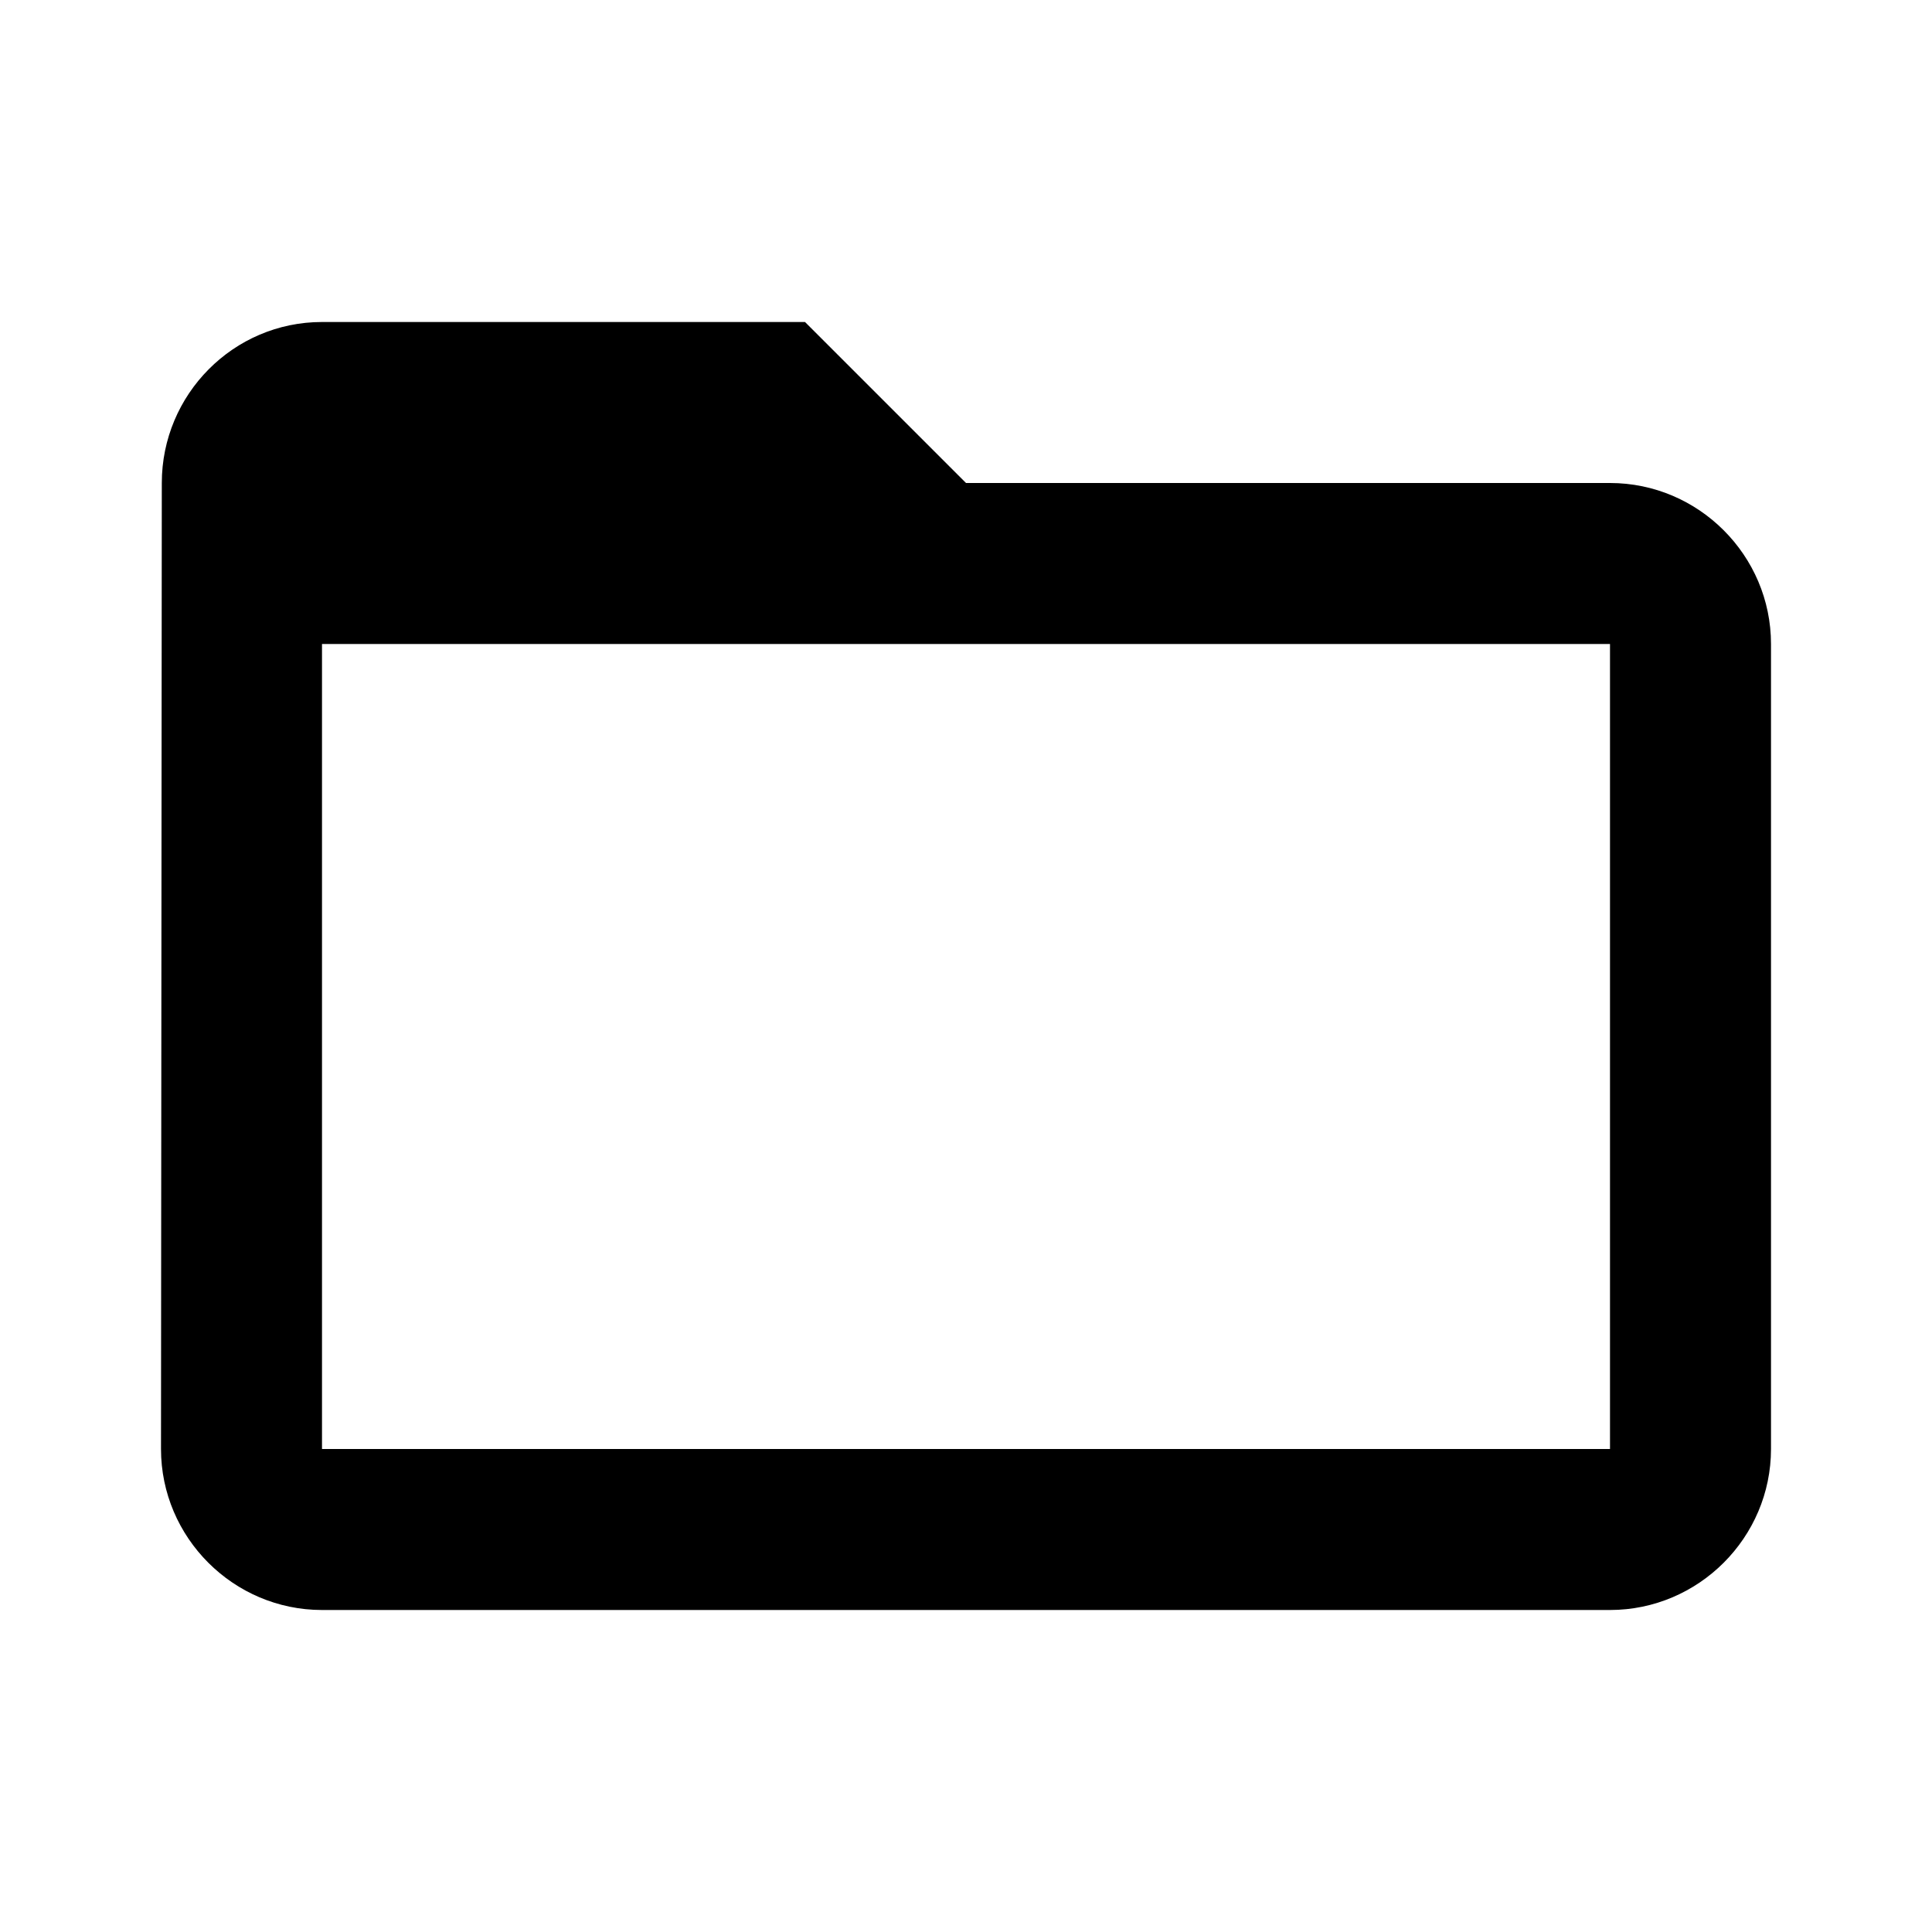
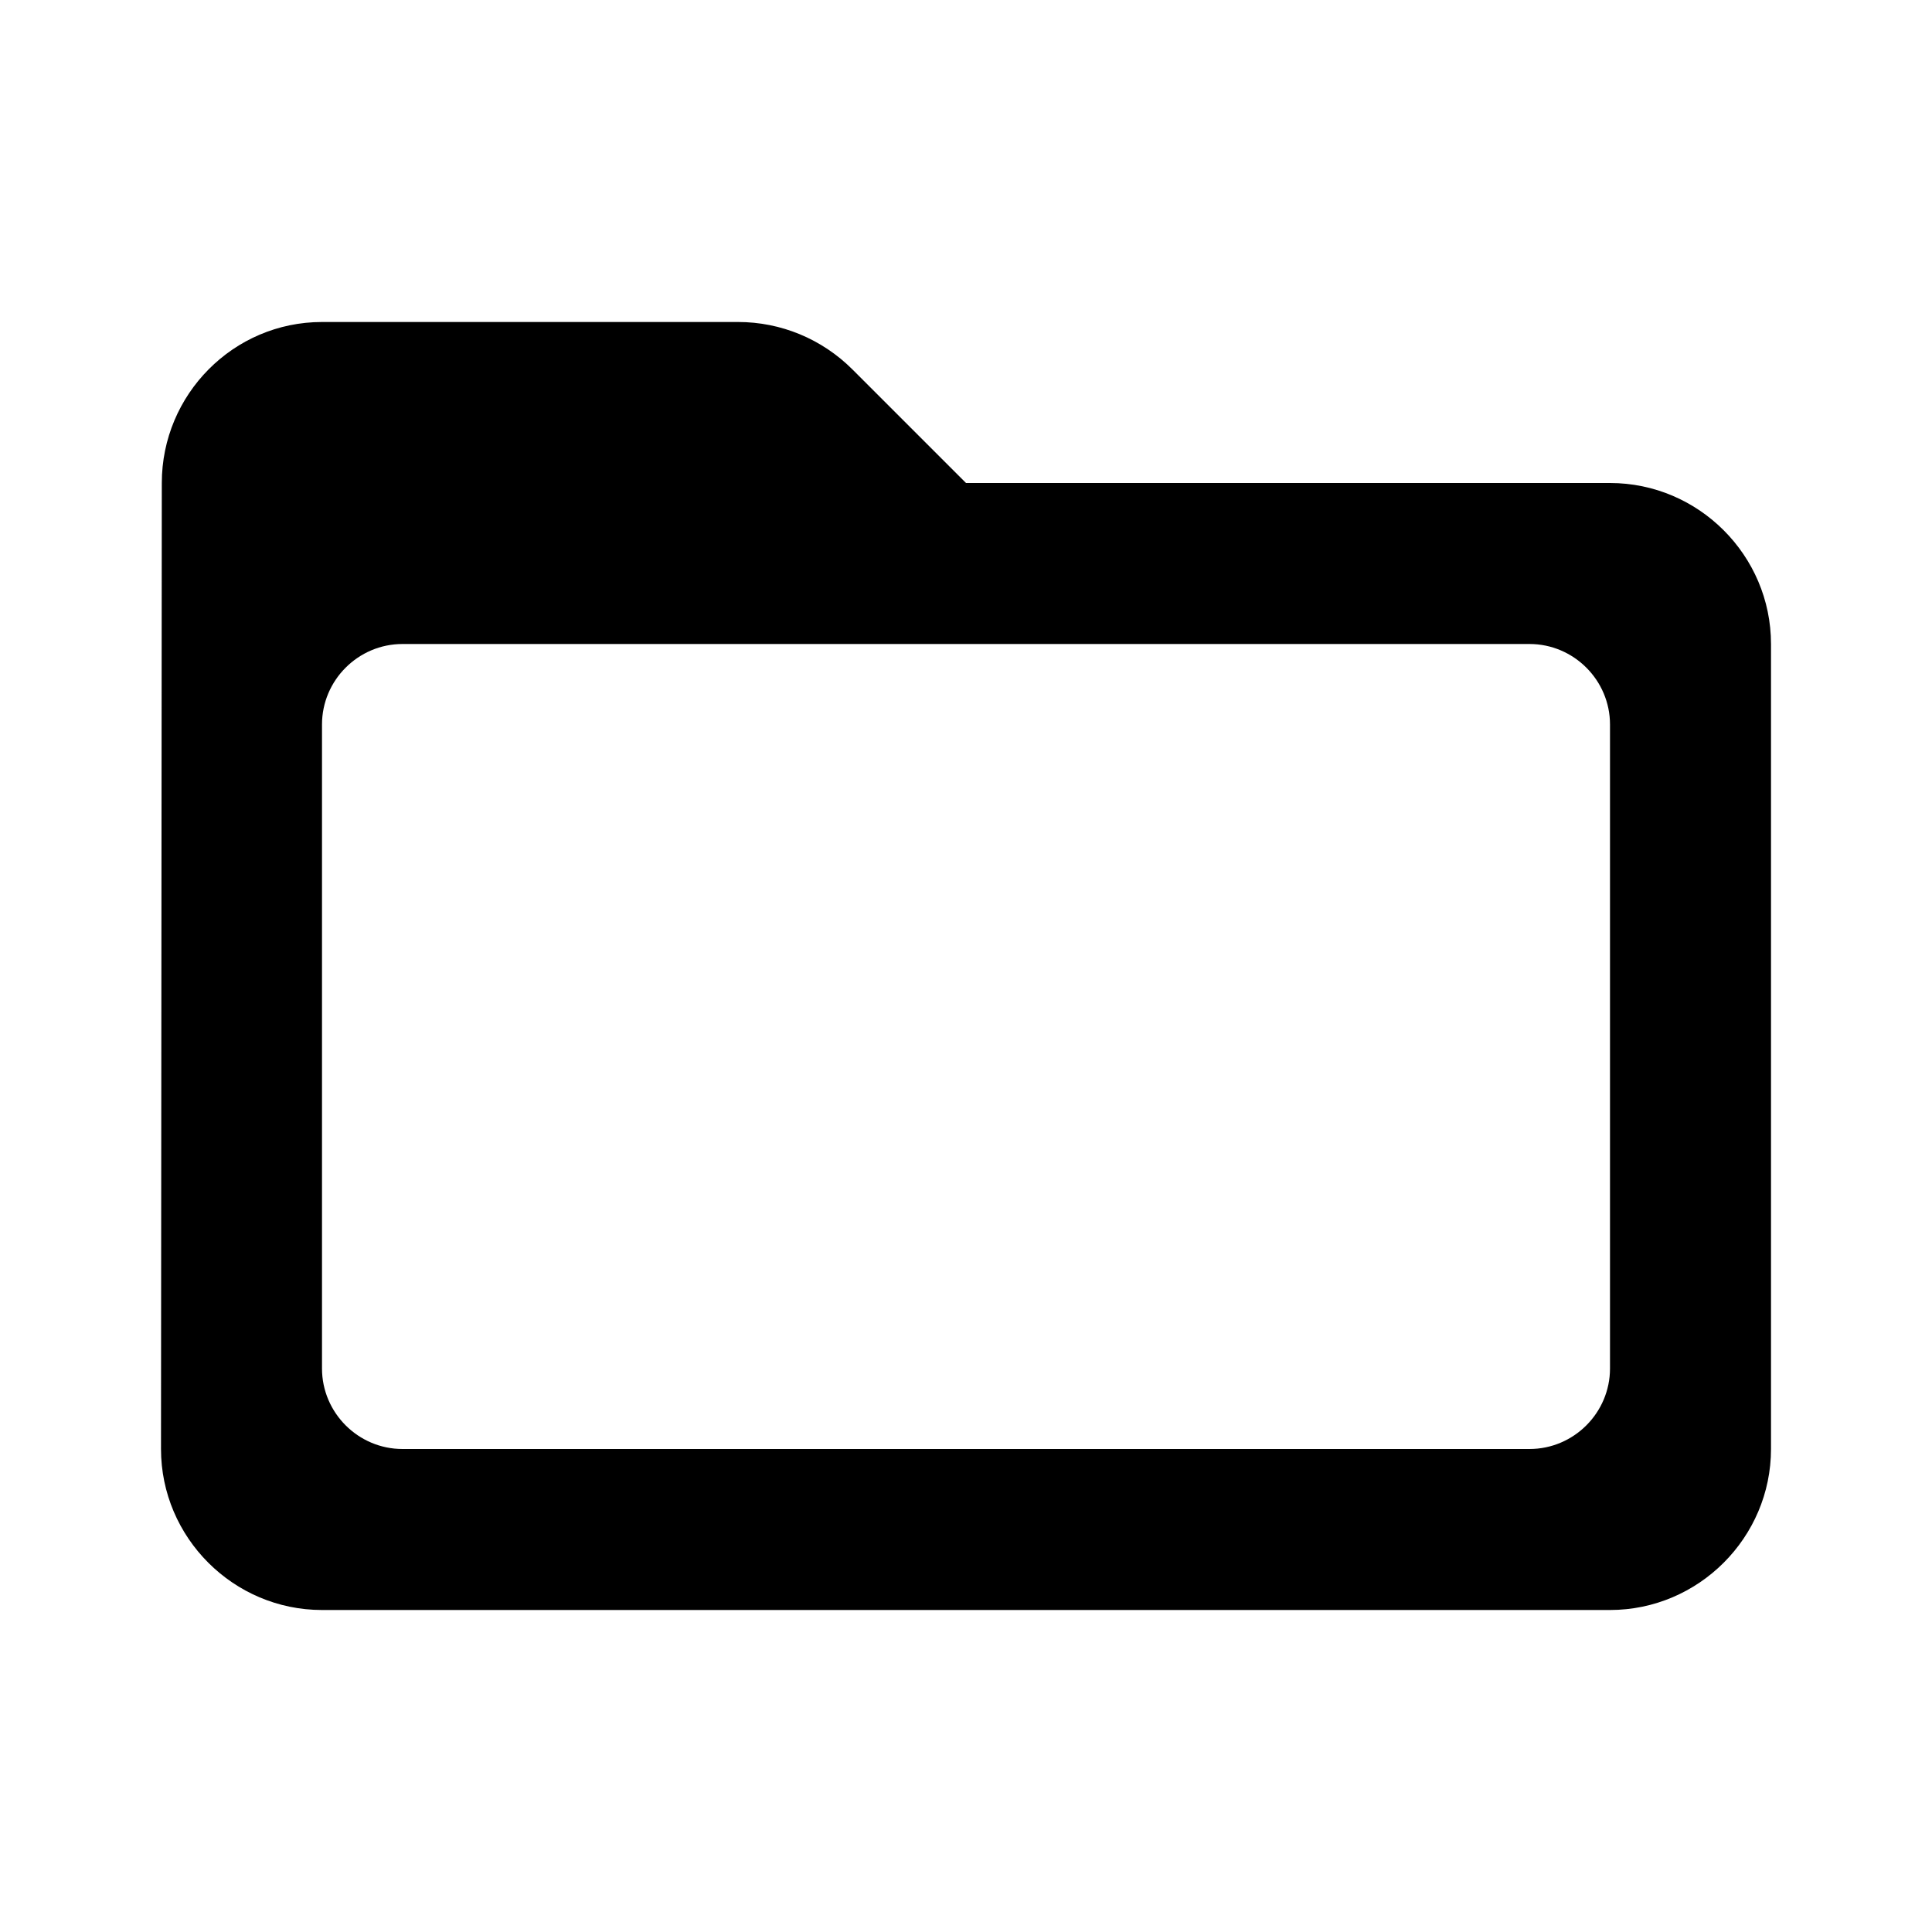
<svg xmlns="http://www.w3.org/2000/svg" width="24" height="24" viewBox="0 0 24 24">
-   <path d="M0 0h24v24H0z" fill="none" />
-   <path d="M20 6h-8l-2-2H4c-1.1 0-1.99.9-1.99 2L2 18c0 1.1.9 2 2 2h16c1.1 0 2-.9 2-2V8c0-1.1-.9-2-2-2zm0 12H4V8h16v10z" />
+   <path fill="none" d="M0 0h24v24H0V0z" />
+   <path d="M20 6h-8l-1.41-1.41C10.21 4.21 9.7 4 9.17 4H4c-1.1 0-1.99.9-1.99 2L2 18c0 1.1.9 2 2 2h16c1.1 0 2-.9 2-2V8c0-1.1-.9-2-2-2zm-1 12H5c-.55 0-1-.45-1-1V9c0-.55.45-1 1-1h14c.55 0 1 .45 1 1v8c0 .55-.45 1-1 1z" />
</svg>
